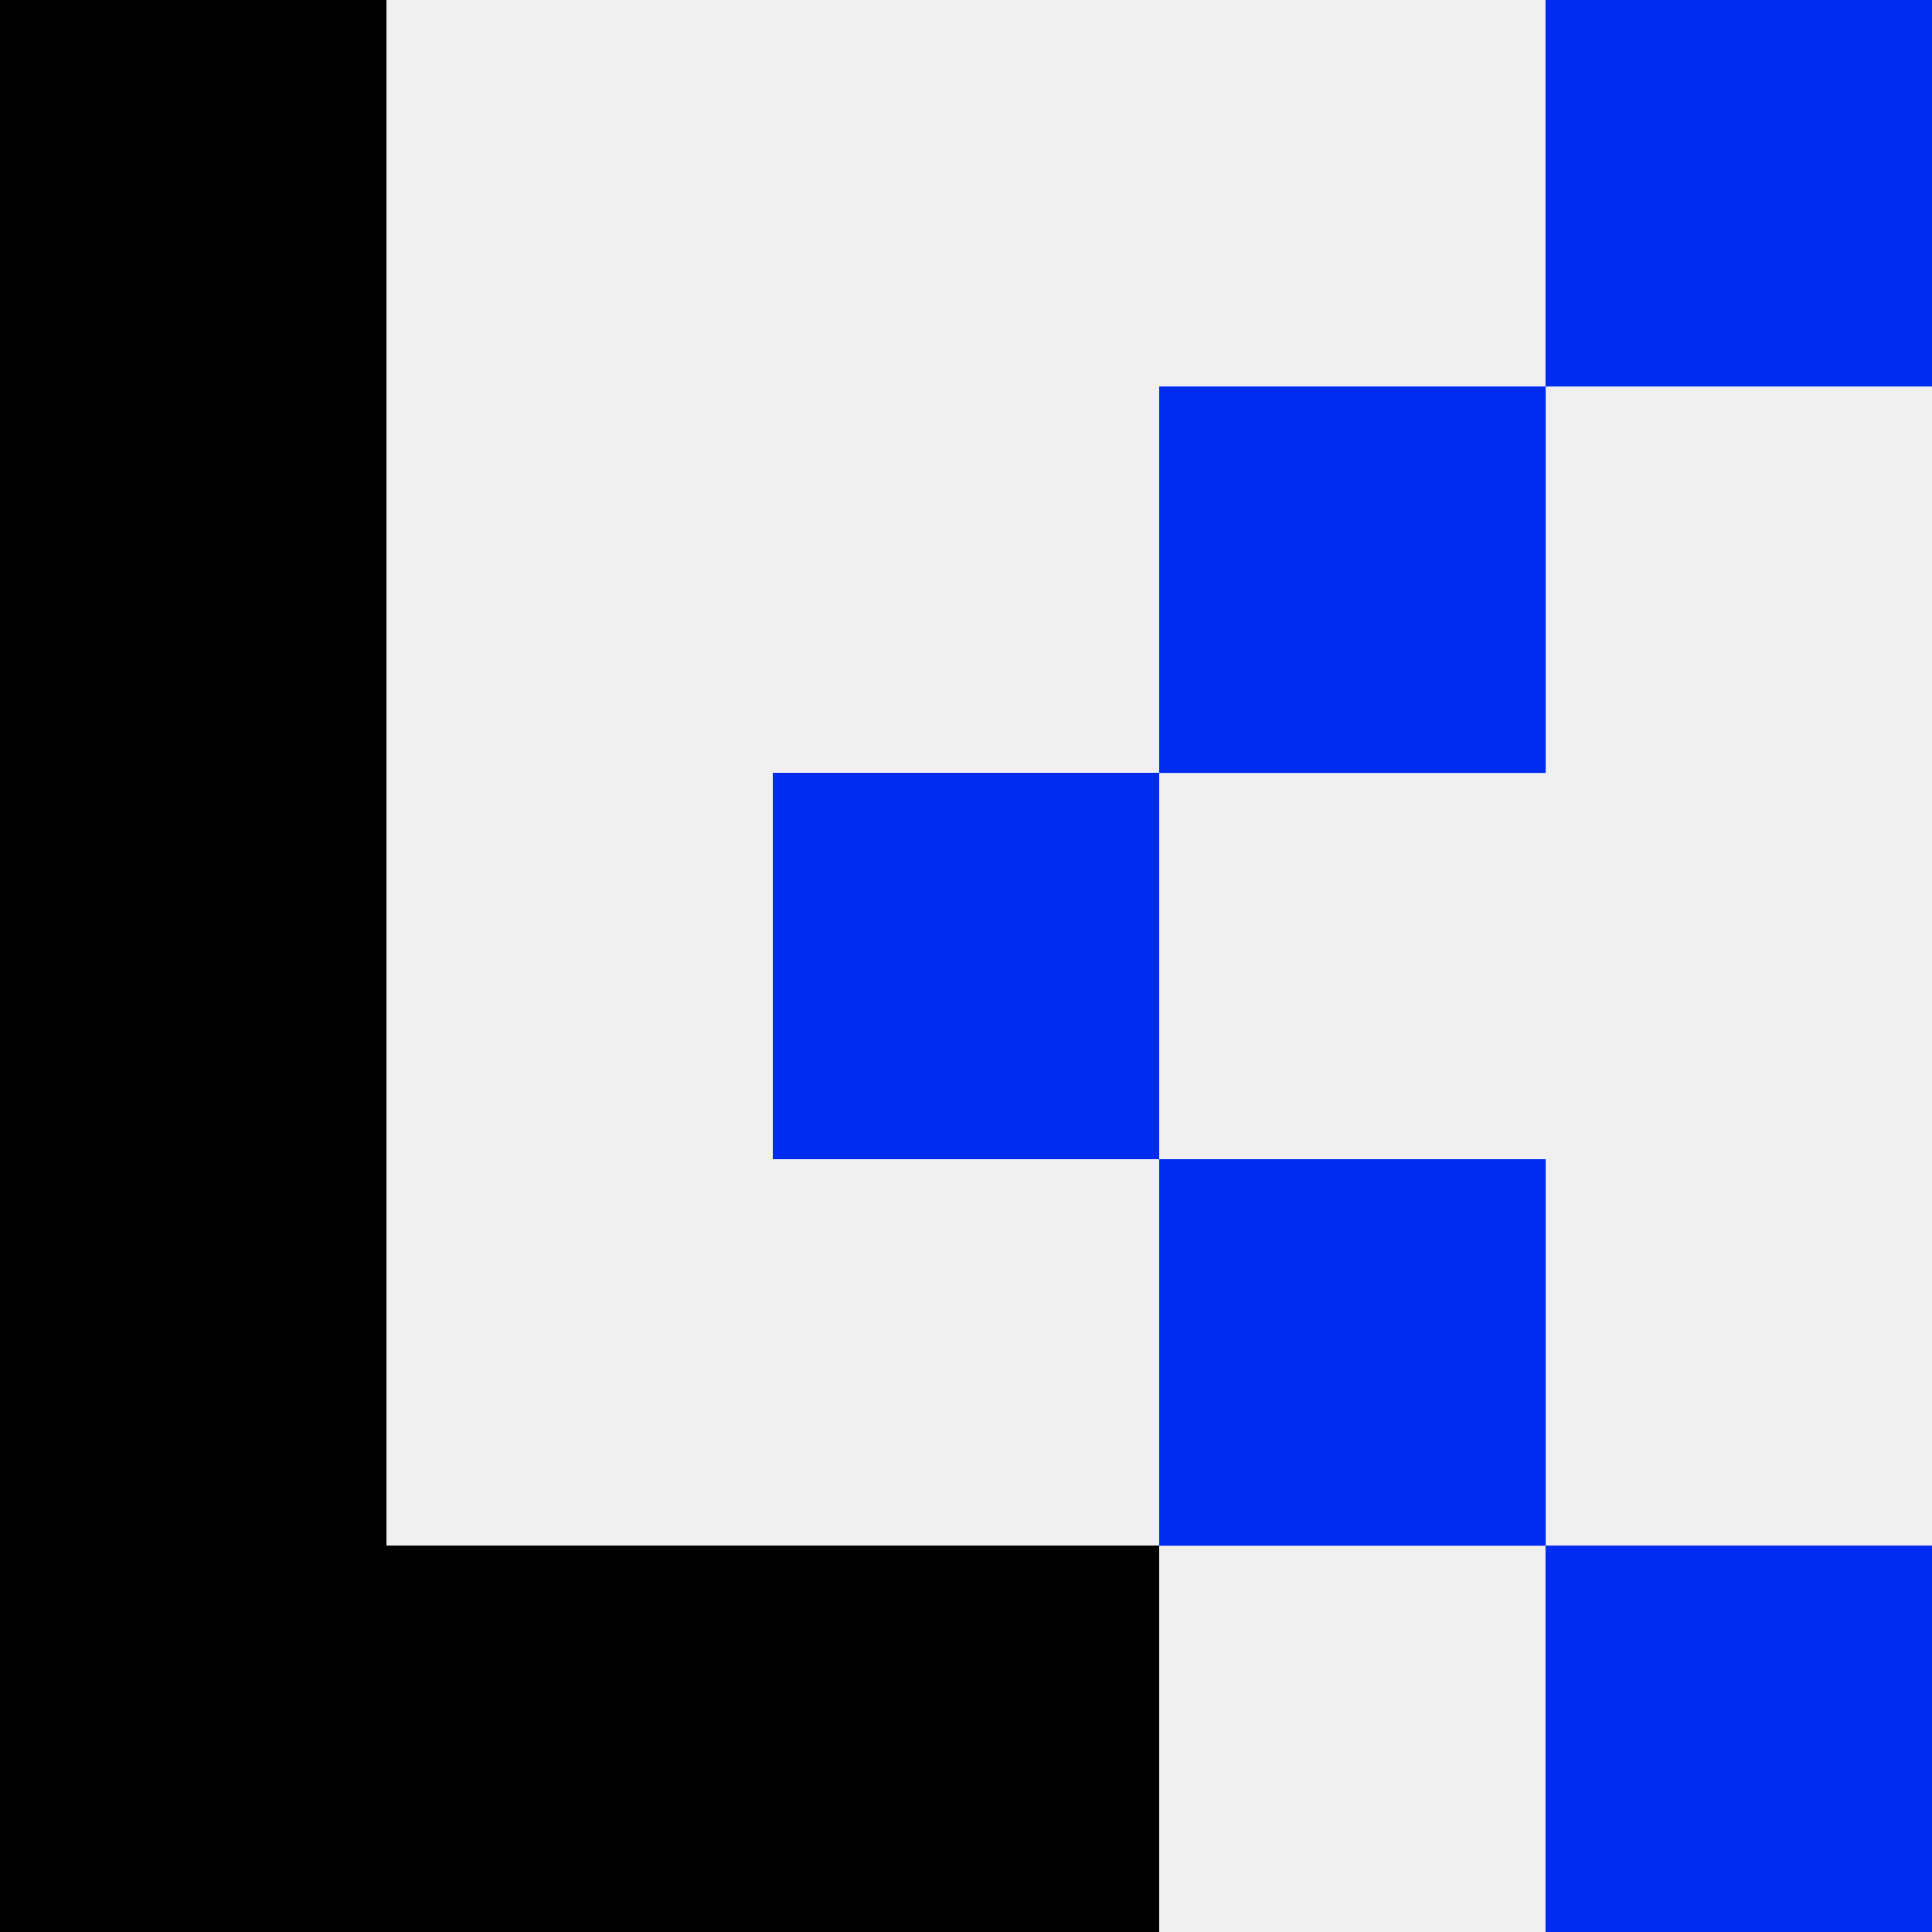
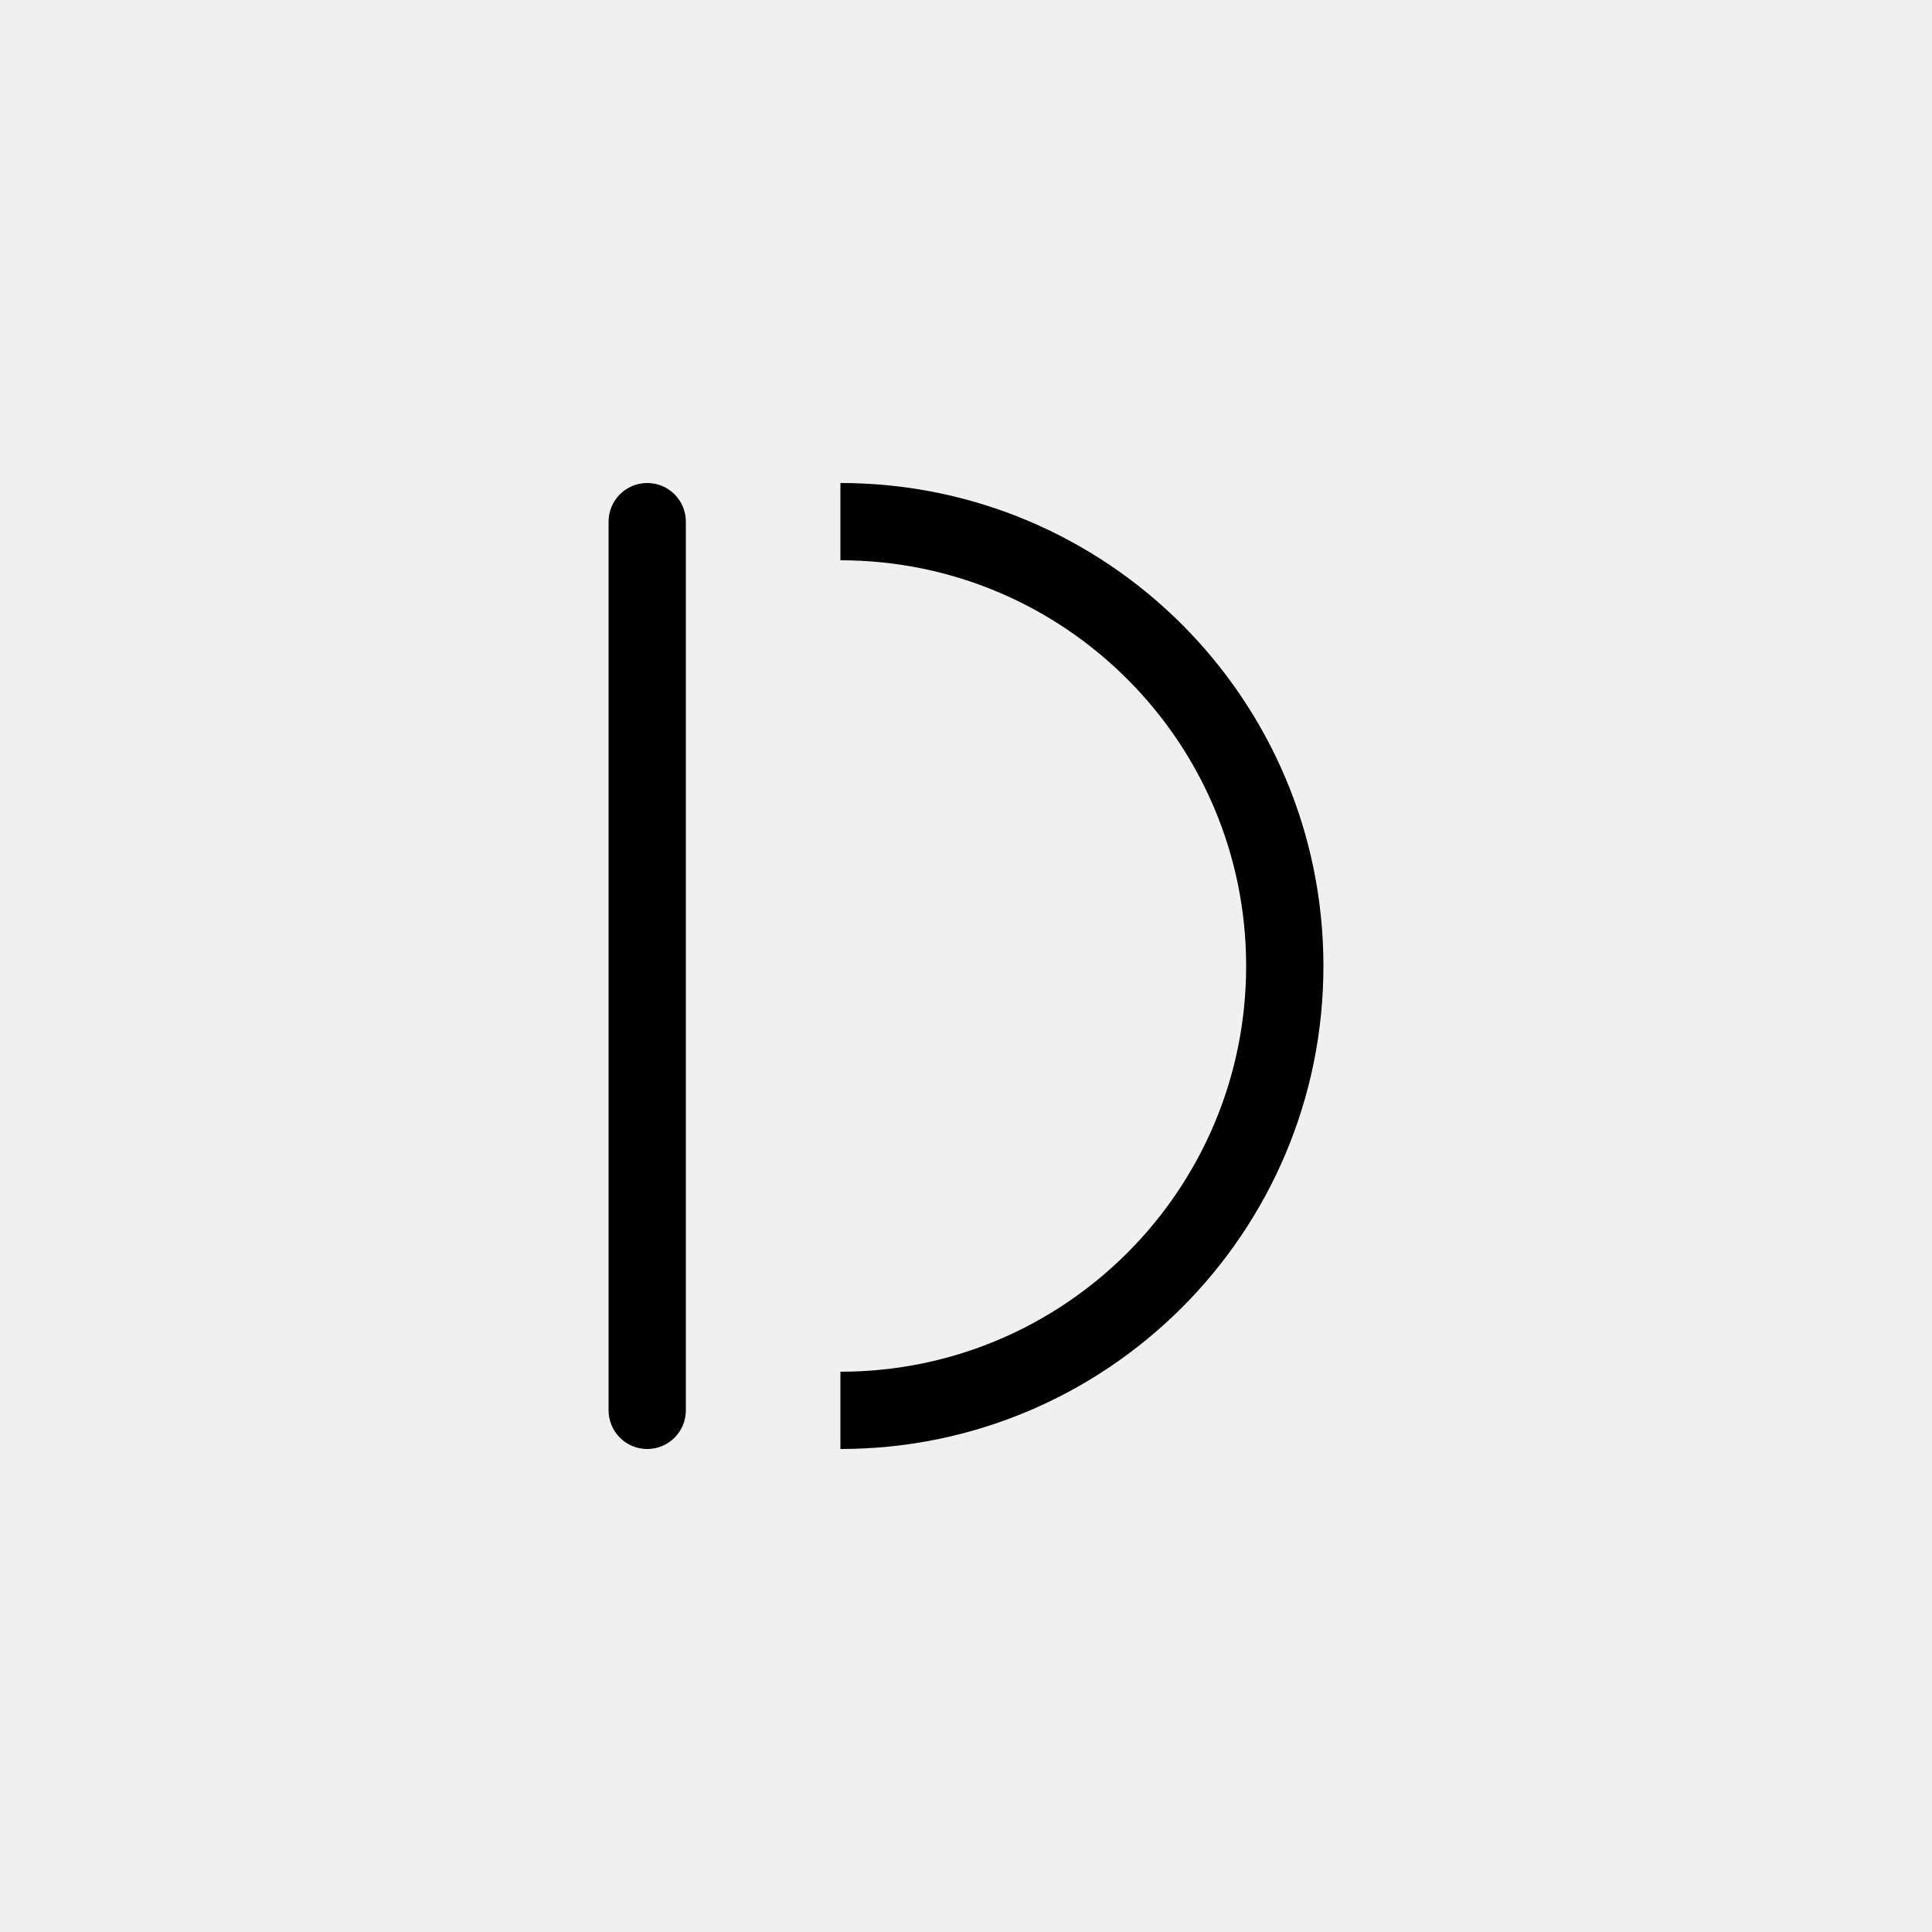
- <svg xmlns="http://www.w3.org/2000/svg" width="24" height="24" viewBox="0 0 24 24" fill="none">
-   <g clip-path="url(#clip0_646_420)">
-     <path d="M14.4 9.6H9.6V14.4H14.4V9.6Z" fill="#002cf2" />
-     <path d="M19.201 4.801H14.4V9.602H19.201V4.801Z" fill="#002cf2" />
-     <path d="M19.201 14.4H14.4V19.201H19.201V14.4Z" fill="#002cf2" />
-     <path d="M24 0H19.199V4.801H24V0Z" fill="#002cf2" />
-     <path d="M24 19.199H19.199V24H24V19.199Z" fill="#002cf2" />
-     <path d="M4.801 19.199V14.4V9.6V4.801V0H0V4.801V9.6V14.4V19.199V24H4.801H9.6H14.4V19.199H9.6H4.801Z" fill="black" />
-   </g>
-   <defs>
-     <clipPath id="clip0_646_420">
-       <rect width="24" height="24" fill="white" />
-     </clipPath>
-   </defs>
+ <svg xmlns="http://www.w3.org/2000/svg" viewBox="0 0 100 100" fill="currentColor">
+   <rect x="31.5" y="25" width="4" height="50" rx="2" />
+   <path d="M 43.5 25 A 25 25 0 0 1 43.5 75 L 43.5 71 A 21 21 0 0 0 43.5 29 Z" />
</svg>
